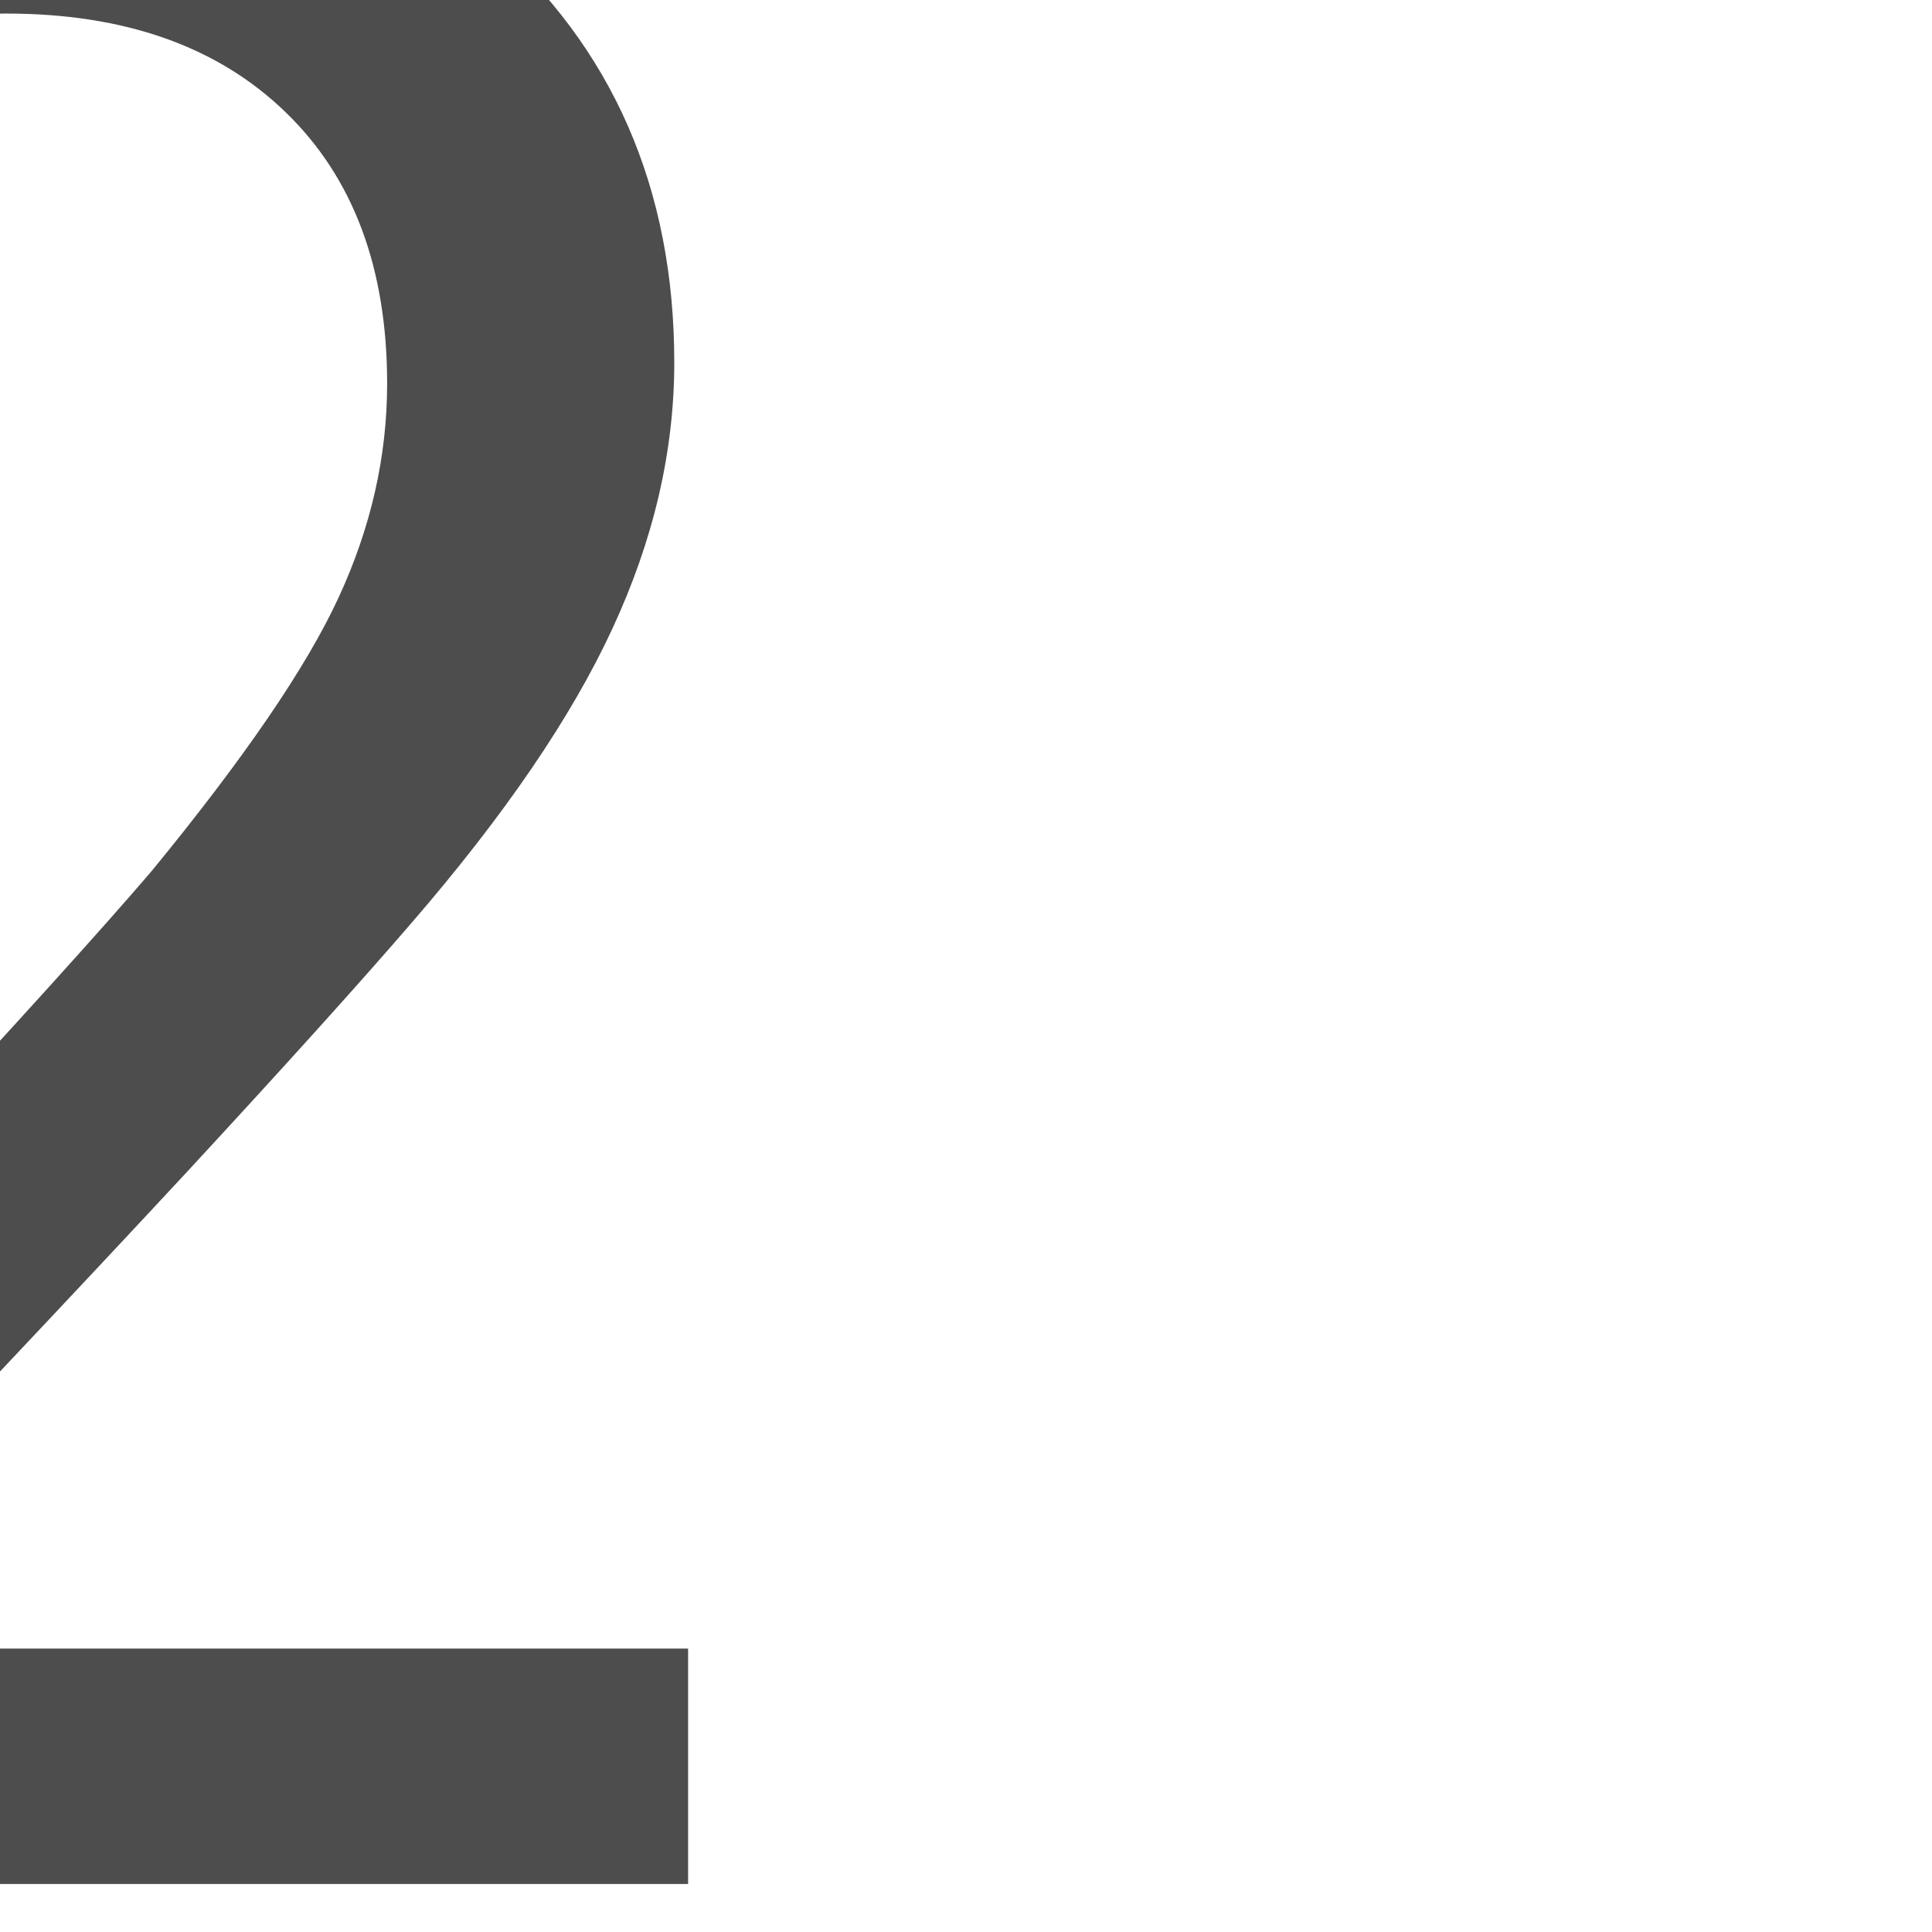
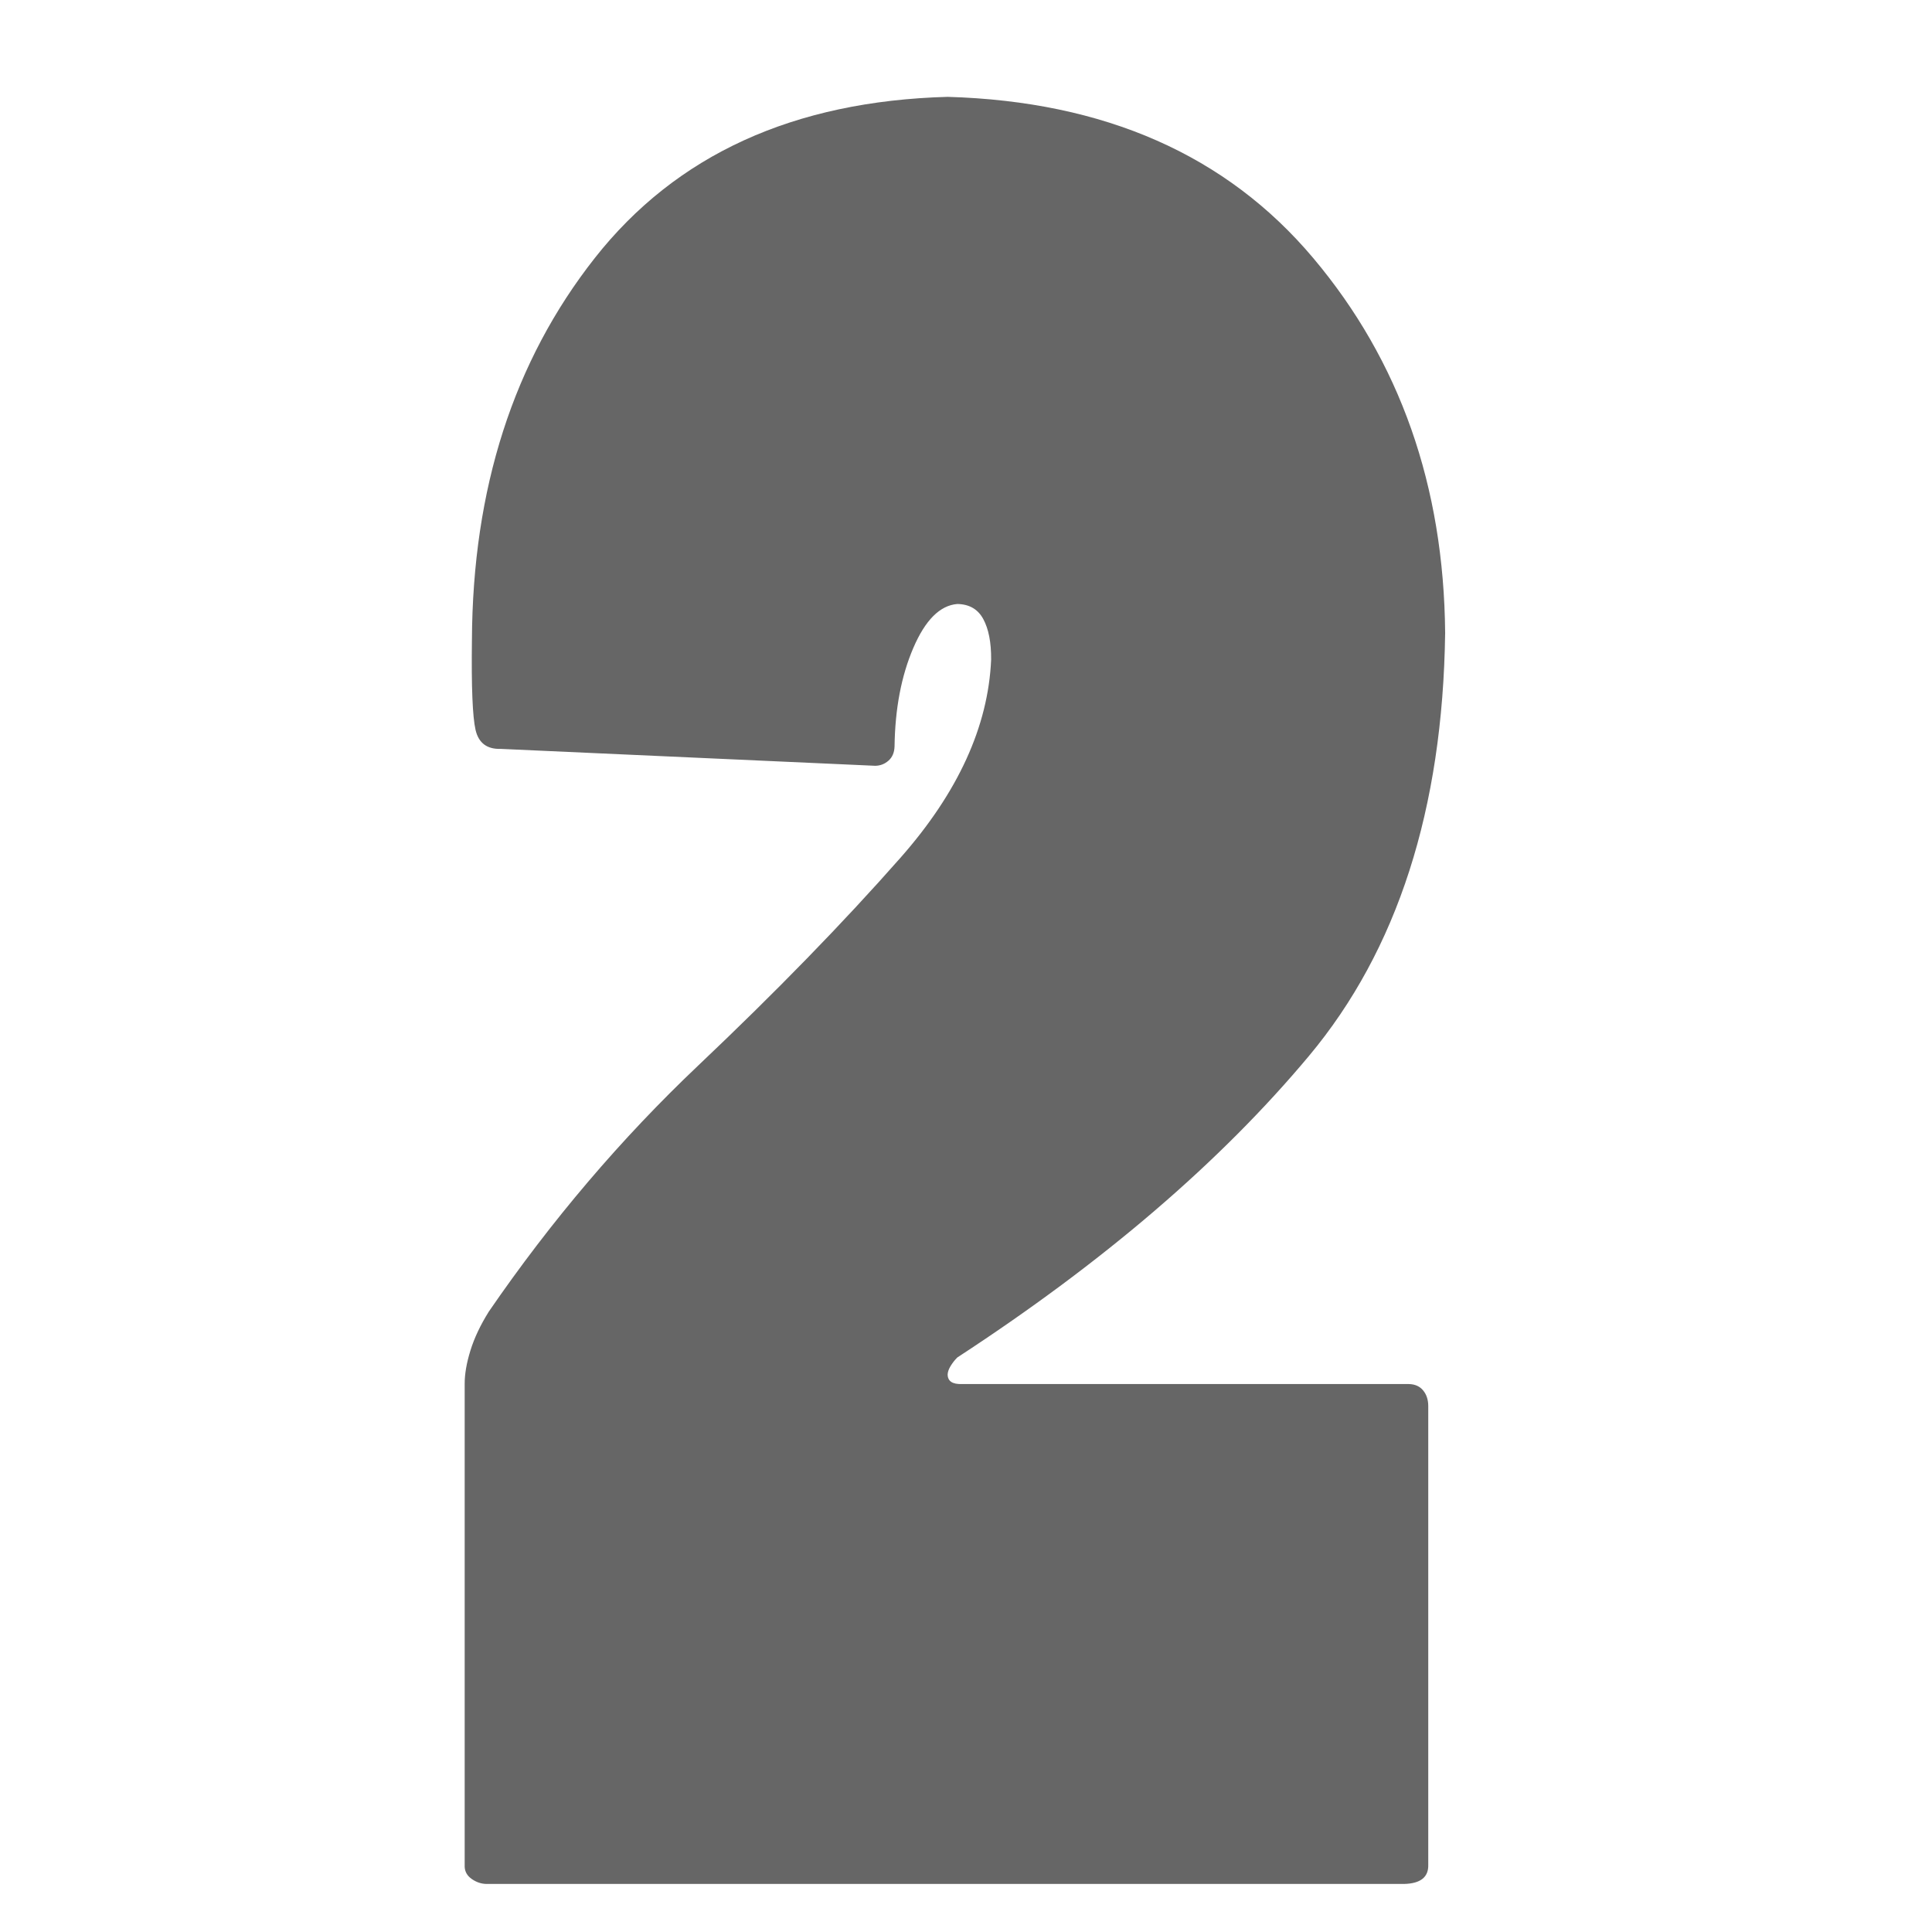
<svg xmlns="http://www.w3.org/2000/svg" id="svg2" xml:space="preserve" viewBox="0 0 67.704 61.238" version="1.1" width="32" height="32">
  <defs id="defs33">
    
  
      
      
      
      
      
      
      
      
      
      
      
      
      
      
      
      
      
      
      
      
      
      
      
      
    </defs>
-   <text xml:space="preserve" style="font-size:33.852px;font-style:normal;font-variant:normal;font-weight:normal;font-stretch:normal;text-align:center;line-height:125%;letter-spacing:0px;word-spacing:0px;text-anchor:middle;fill:#000000;fill-opacity:1;stroke:none;font-family:Consolas;-inkscape-font-specification:Consolas" x="33.197" y="62.787" id="text2993">
-     <tspan id="tspan2995" x="33.197" y="62.787" style="font-size:99.44px;text-align:center;text-anchor:middle;fill:#4d4d4d">2</tspan>
-   </text>
+   <g style="font-size:33.852px;font-style:normal;font-variant:normal;font-weight:normal;font-stretch:normal;text-align:center;line-height:125%;letter-spacing:0px;word-spacing:0px;text-anchor:middle;fill:#666666;fill-opacity:1;stroke:none;font-family:Consolas;-inkscape-font-specification:Consolas" id="text2993">
+     <path d="m 33.717,45.268 c -0.339,0.014 -0.508,-0.099 -0.508,-0.339 0.004,-0.088 0.039,-0.187 0.106,-0.296 0.067,-0.109 0.145,-0.208 0.233,-0.296 5.118,-3.338 9.226,-6.86 12.324,-10.568 3.098,-3.708 4.688,-8.648 4.771,-14.821 C 50.599,13.797 49.058,9.418 46.02,5.81 42.982,2.203 38.712,0.32 33.209,0.161 27.813,0.309 23.691,2.192 20.843,5.81 17.996,9.428 16.561,13.892 16.538,19.203 c -0.021,1.634 0.021,2.682 0.127,3.142 0.106,0.46 0.402,0.682 0.889,0.666 l 13.117,0.592 c 0.176,-0.002 0.331,-0.062 0.465,-0.18 0.134,-0.118 0.205,-0.284 0.212,-0.497 0.018,-1.319 0.236,-2.468 0.656,-3.449 0.42,-0.98 0.934,-1.495 1.544,-1.544 0.42,0.007 0.723,0.183 0.91,0.529 0.187,0.346 0.279,0.818 0.275,1.418 -0.101,2.341 -1.159,4.655 -3.172,6.94 -2.013,2.285 -4.375,4.711 -7.084,7.278 -2.709,2.567 -5.158,5.444 -7.347,8.632 -0.294,0.471 -0.51,0.926 -0.645,1.365 -0.136,0.439 -0.203,0.83 -0.201,1.174 l 0,16.926 c 0.011,0.173 0.095,0.314 0.254,0.423 0.159,0.109 0.328,0.166 0.508,0.169 l 32.159,0 c 0.578,-0.014 0.86,-0.24 0.846,-0.677 l 0,-16.079 c -0.002,-0.217 -0.062,-0.397 -0.18,-0.54 -0.118,-0.143 -0.284,-0.217 -0.497,-0.222 l -15.656,0 z" style="font-size:84.63px;font-weight:bold;font-family:Poplar Std;-inkscape-font-specification:Poplar Std Bold;fill:#666666" id="path2984" />
+   </g>
</svg>
